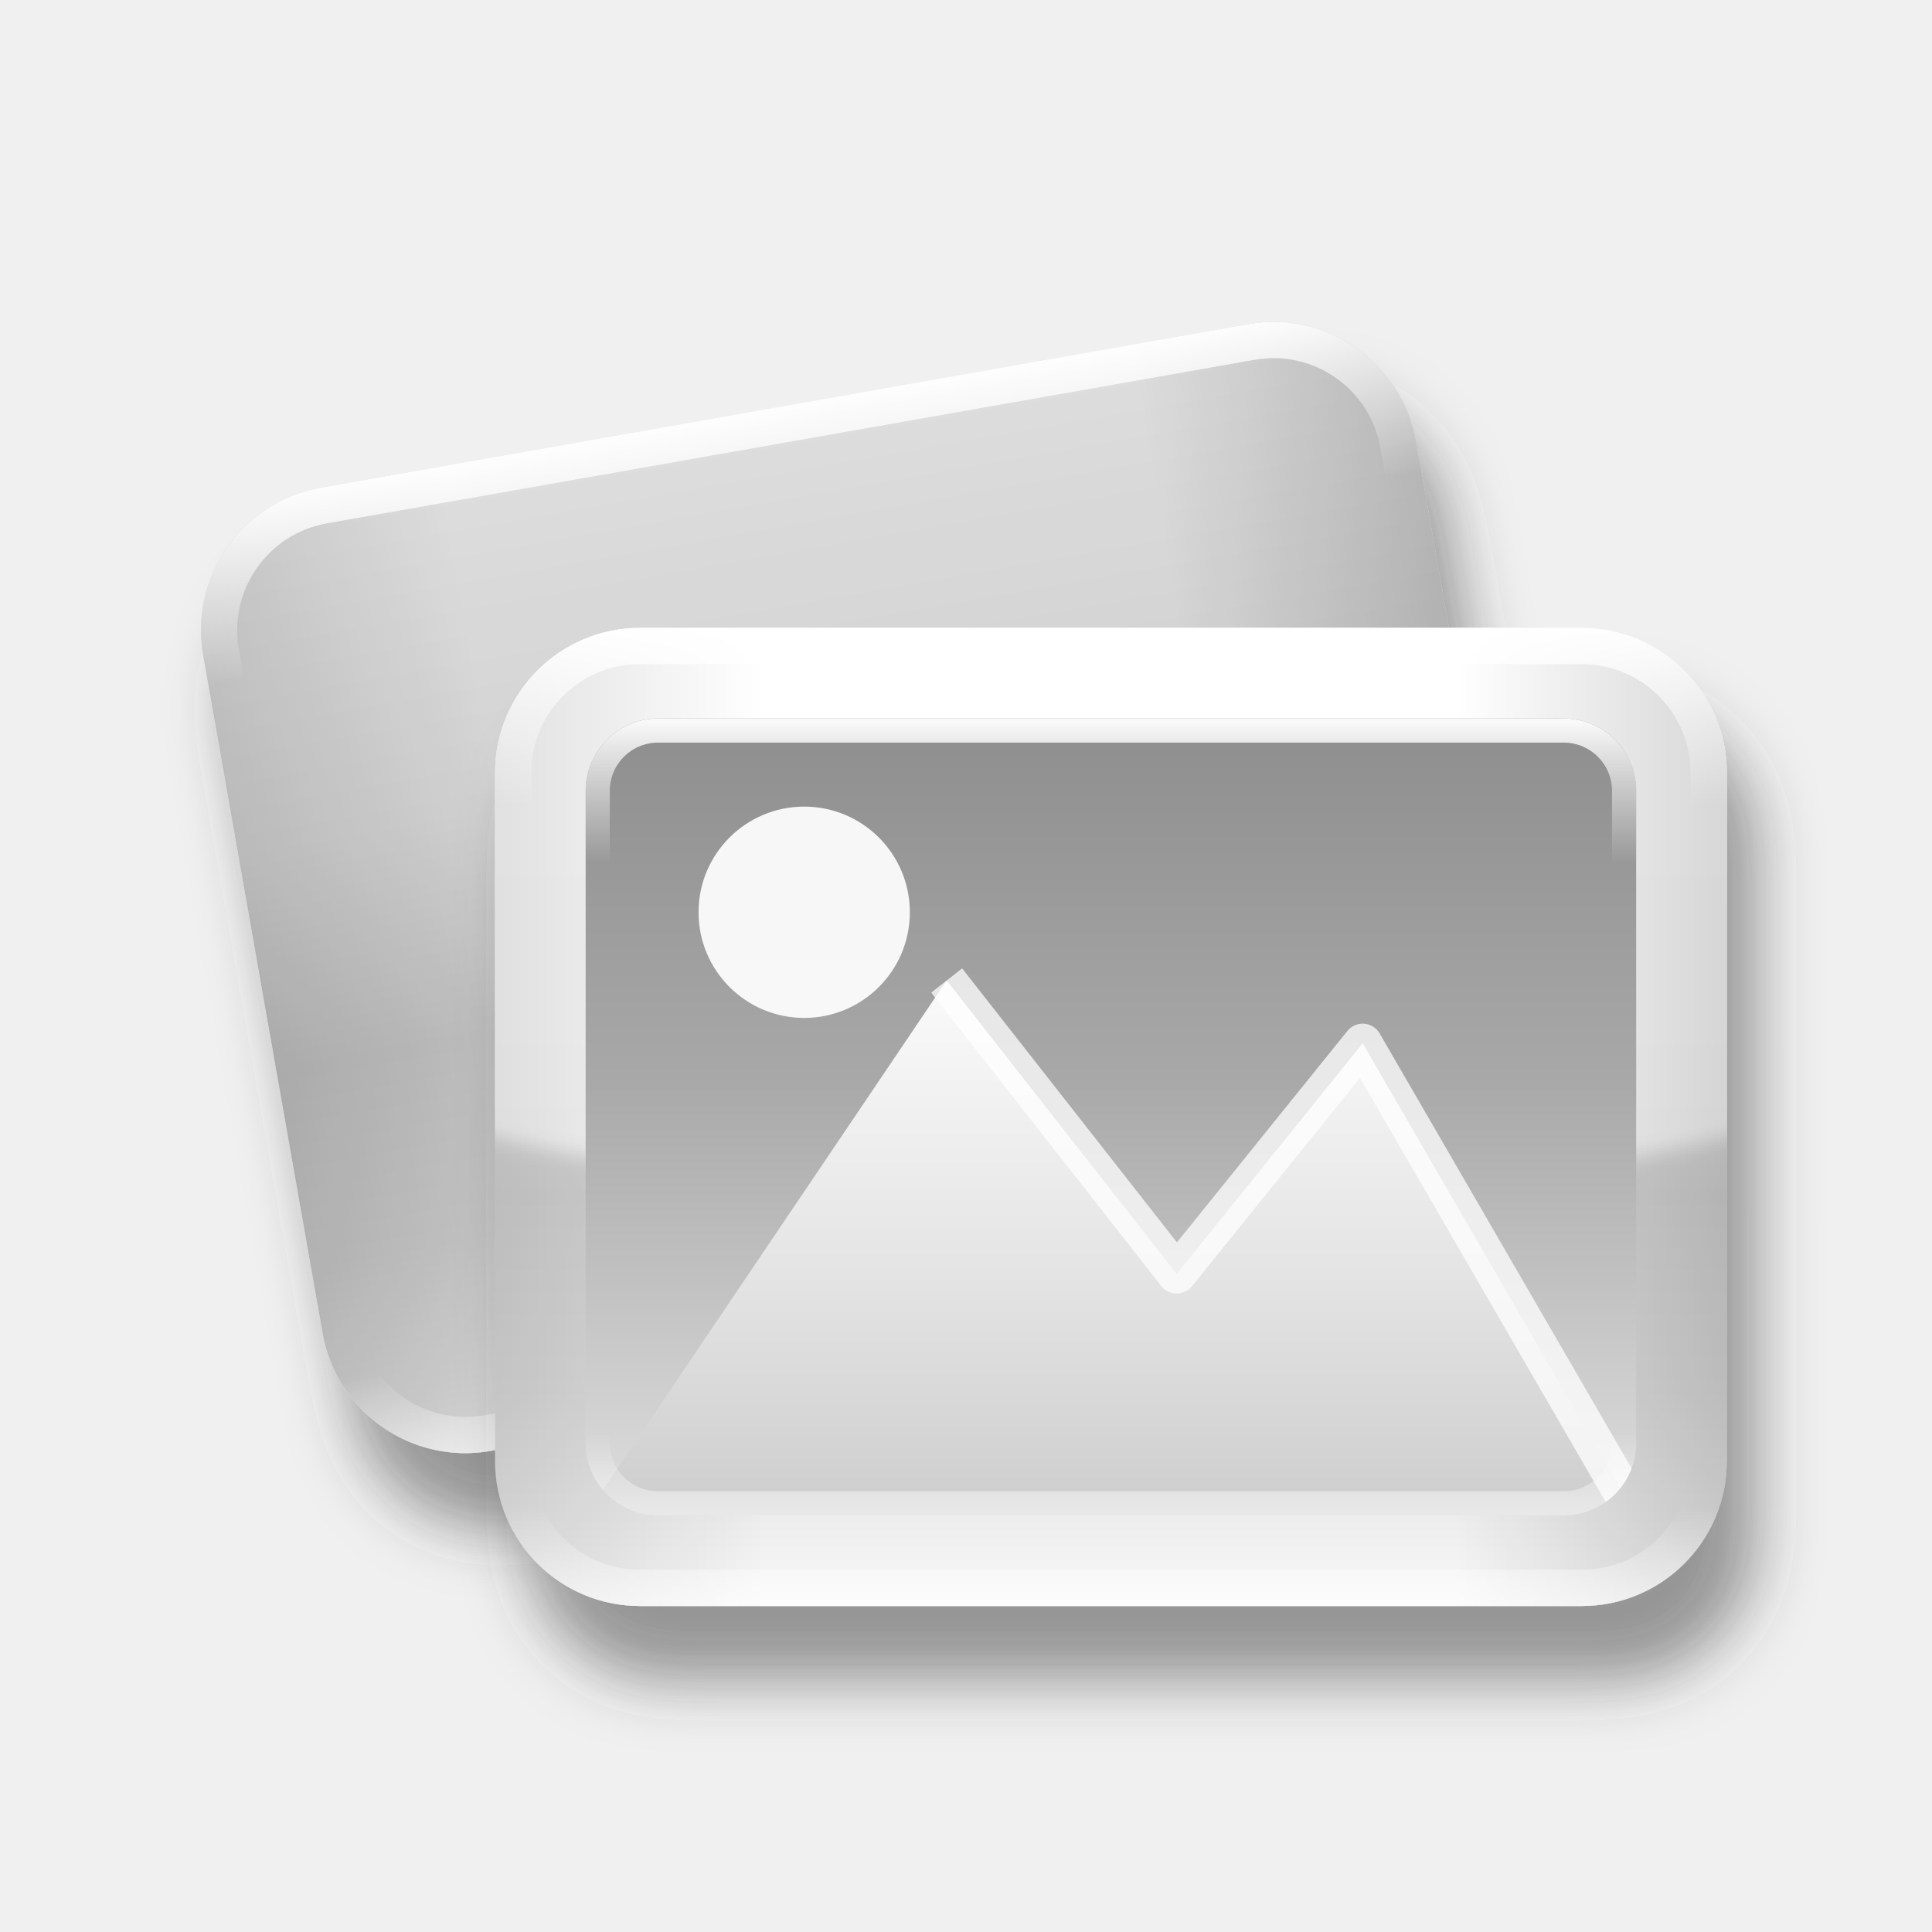
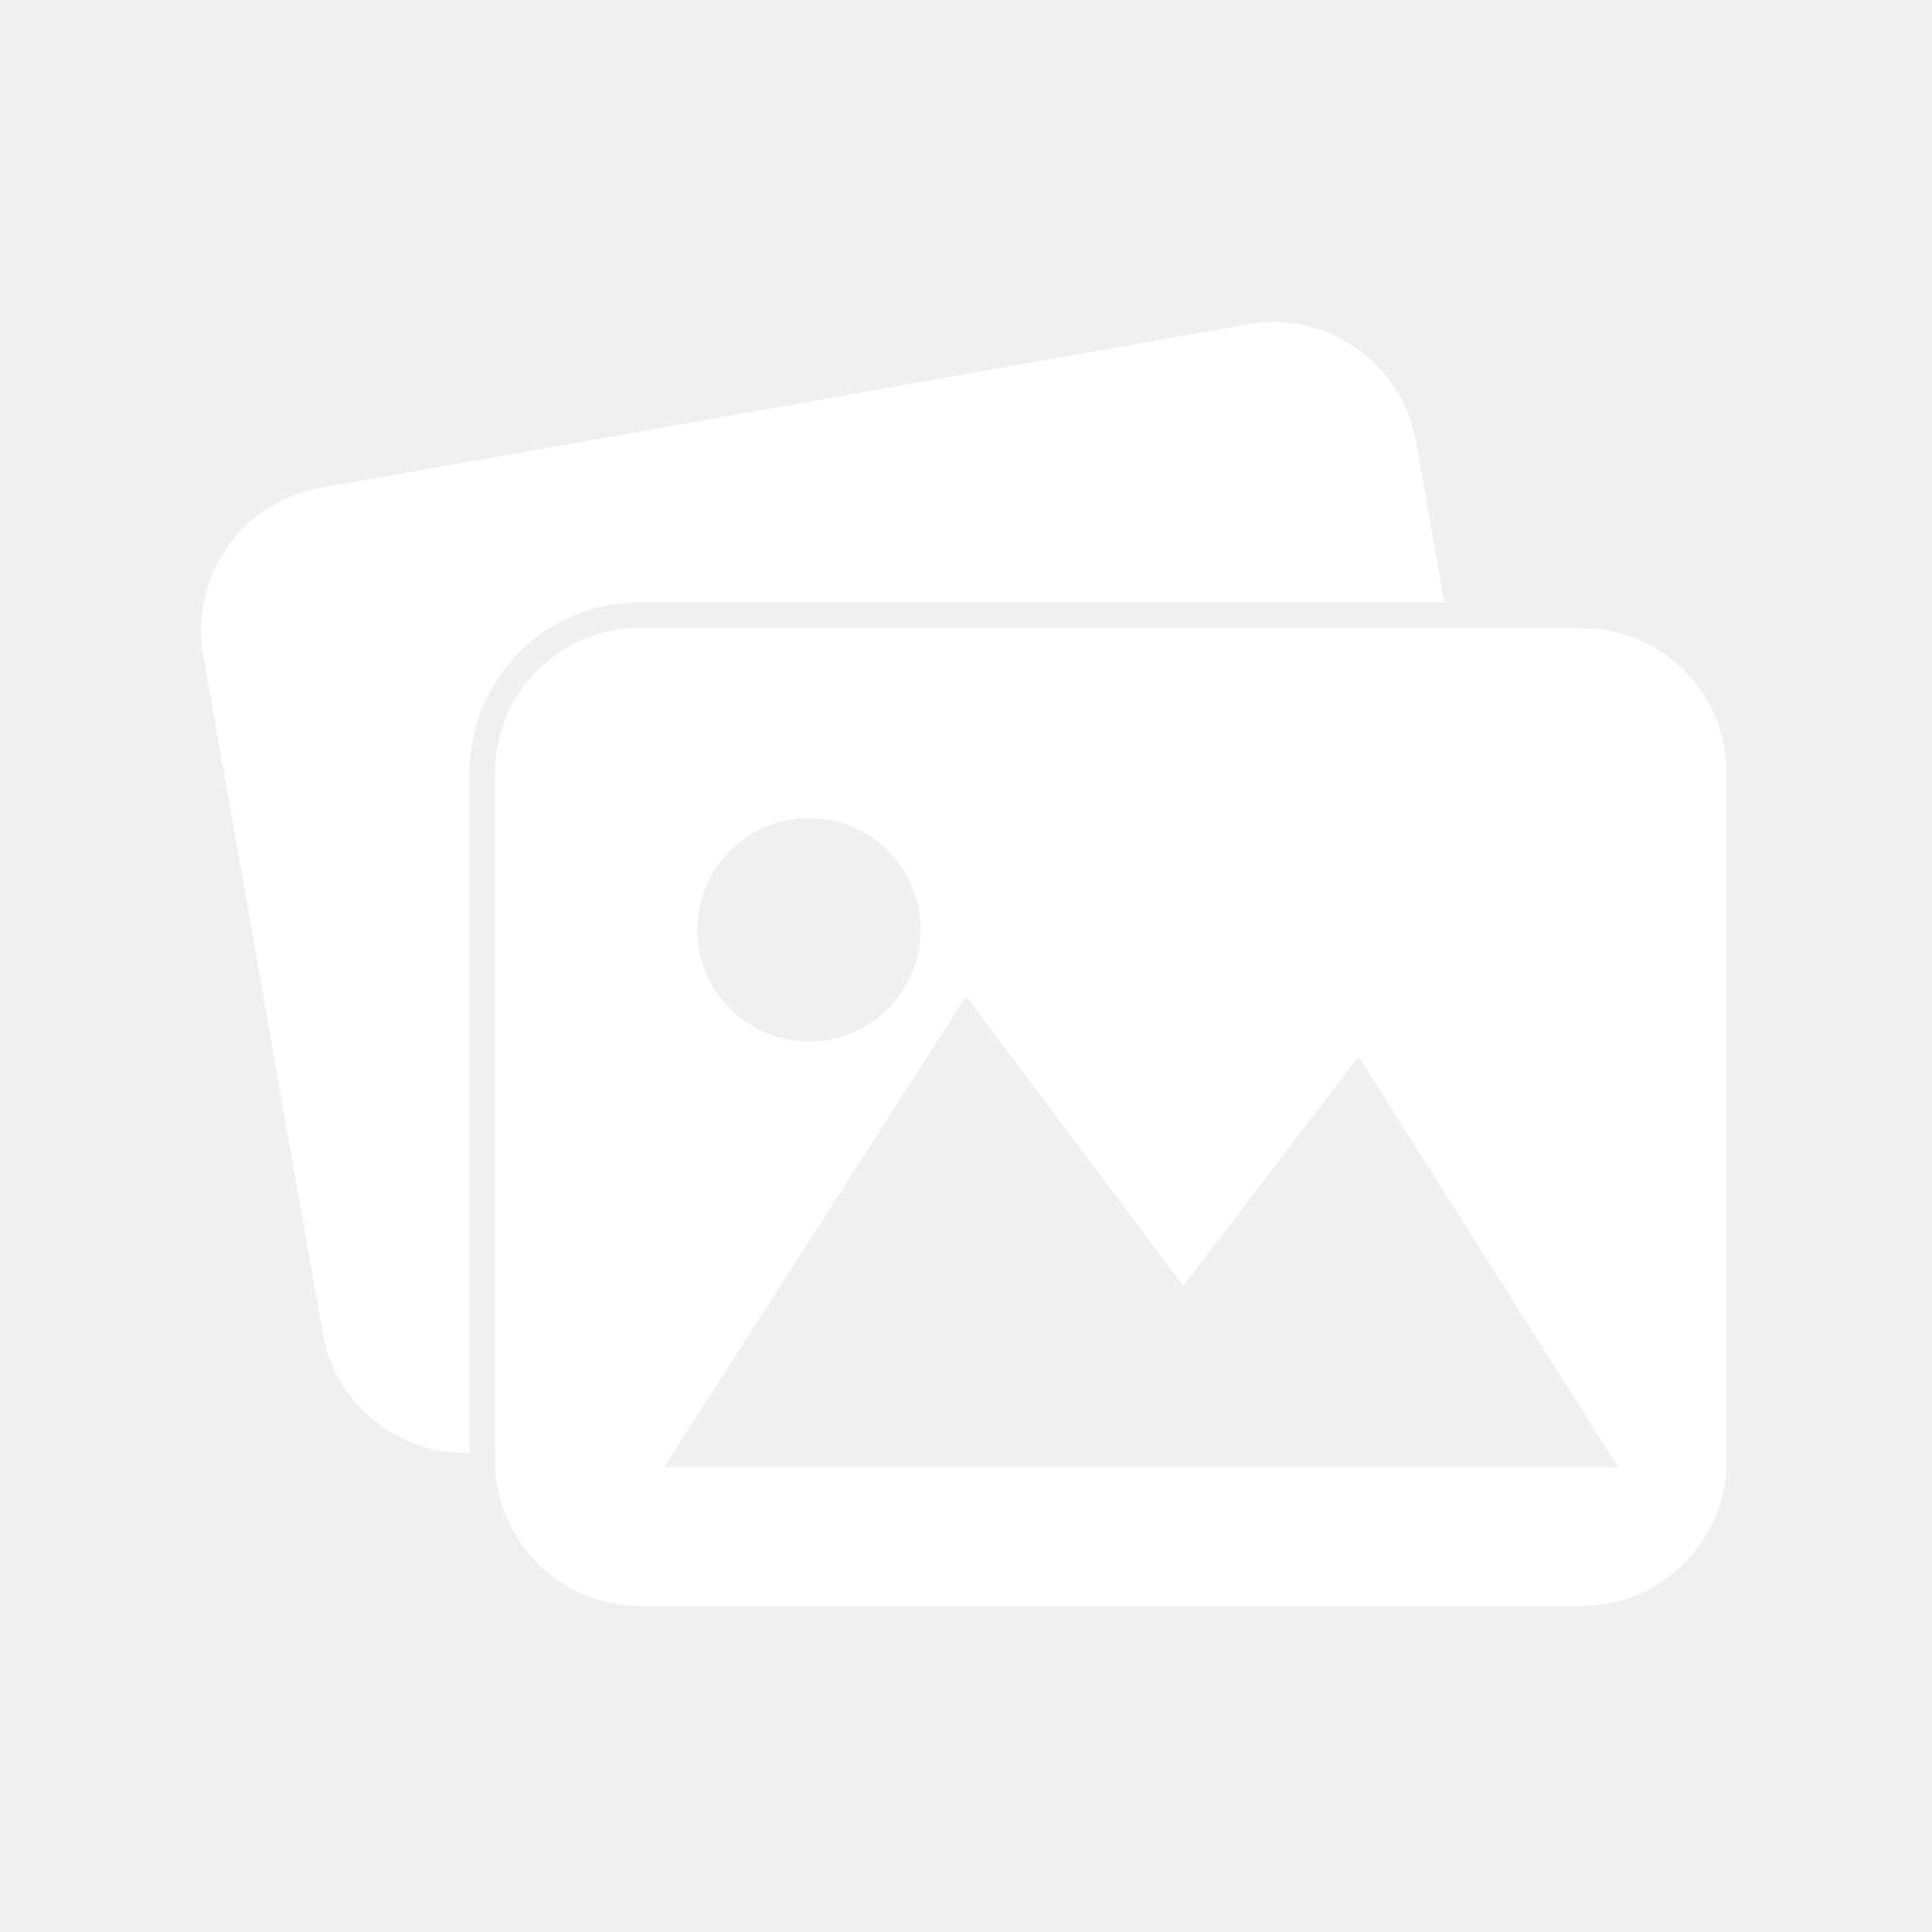
<svg xmlns="http://www.w3.org/2000/svg" viewBox="0 0 32 32">
  <defs>
-     <linearGradient id="face" x1="0" y1="0" x2="0" y2="1">
-       <stop offset="0" stop-color="#f6f6f6" />
-       <stop offset="0.35" stop-color="#e9e9e9" />
-       <stop offset="0.58" stop-color="#d6d6d6" />
-       <stop offset="0.78" stop-color="#dfdfdf" />
-       <stop offset="0.92" stop-color="#eeeeee" />
-       <stop offset="1" stop-color="#f8f8f8" />
-     </linearGradient>
-     <linearGradient id="gloss" x1="0" y1="0" x2="0" y2="1">
-       <stop offset="0" stop-color="#ffffff" stop-opacity="1" />
-       <stop offset="0.72" stop-color="#ffffff" stop-opacity="0.96" />
-       <stop offset="1" stop-color="#ffffff" stop-opacity="0.9" />
-     </linearGradient>
-     <linearGradient id="edge" x1="0" y1="0" x2="0" y2="1">
-       <stop offset="0" stop-color="#ffffff" stop-opacity="0.95" />
-       <stop offset="0.18" stop-color="#ffffff" stop-opacity="0" />
-       <stop offset="0.9" stop-color="#ffffff" stop-opacity="0" />
-       <stop offset="1" stop-color="#ffffff" stop-opacity="0.55" />
-     </linearGradient>
-     <linearGradient id="turn" x1="0" y1="0" x2="1" y2="0">
-       <stop offset="0" stop-color="#000000" stop-opacity="0.12" />
-       <stop offset="0.22" stop-color="#000000" stop-opacity="0" />
-       <stop offset="0.78" stop-color="#000000" stop-opacity="0" />
-       <stop offset="1" stop-color="#000000" stop-opacity="0.16" />
-     </linearGradient>
-     <filter id="drop" x="-40%" y="-40%" width="190%" height="190%">
-       <feDropShadow dx="0.5" dy="1.25" stdDeviation="0.5" flood-color="#3c3c3c" flood-opacity="0.5" />
-     </filter>
-     <filter id="polish" x="-10%" y="-10%" width="120%" height="120%">
-       <feGaussianBlur stdDeviation="0.16" />
-     </filter>
-     <linearGradient id="recess" x1="0" y1="0" x2="0" y2="1">
-       <stop offset="0" stop-color="#8e8e8e" />
-       <stop offset="0.45" stop-color="#a8a8a8" />
-       <stop offset="1" stop-color="#dedede" />
-     </linearGradient>
-     <linearGradient id="hills" x1="0" y1="0" x2="0" y2="1">
-       <stop offset="0" stop-color="#fafafa" />
-       <stop offset="0.55" stop-color="#e4e4e4" />
-       <stop offset="1" stop-color="#cdcdcd" />
-     </linearGradient>
    <rect id="back" x="4.2" y="6.6" width="20.4" height="16.2" rx="2.4" transform="rotate(-10 14.4 14.7)" />
    <rect id="front" x="8.2" y="10.4" width="20.4" height="16.2" rx="2.4" />
-     <path id="front-gloss" d="M6.8 8.6H30V18.4C25.5 20.2 11.3 20.2 6.8 18.4z" />
-     <clipPath id="back-clip">
+     <g id="scene">
+       <circle cx="13.4" cy="15.4" r="1.85" />
+       <path d="M11.0 24.3L16.0 16.5l3.6 4.8 2.9-3.8 4.3 6.8z" />
+     </g>
+     <g id="bead">
      <use href="#back" />
-     </clipPath>
-     <clipPath id="front-clip">
      <use href="#front" />
-     </clipPath>
-     <clipPath id="window-clip">
-       <rect x="9.7" y="11.9" width="17.4" height="13.2" rx="1.2" />
-     </clipPath>
+     </g>
+     <g id="holes">
+       <use href="#scene" />
+     </g>
+     <mask id="pierced">
+       <use href="#bead" fill="#ffffff" />
+       <use href="#front" fill="#000000" stroke="#000000" stroke-width="0.85" stroke-linejoin="round" />
+       <use href="#front" fill="#ffffff" />
+       <use href="#holes" fill="#000000" />
+     </mask>
  </defs>
-   <g filter="url(#drop)">
-     <use href="#back" fill="url(#face)" />
-     <use href="#back" fill="url(#turn)" />
-     <use href="#back" fill="#000000" fill-opacity="0.1" />
-     <g clip-path="url(#back-clip)">
-       <use href="#back" fill="none" stroke="url(#edge)" stroke-width="1.2" />
-     </g>
-   </g>
-   <g filter="url(#drop)">
-     <use href="#front" fill="url(#face)" />
-     <g clip-path="url(#front-clip)">
-       <use href="#front-gloss" fill="url(#gloss)" filter="url(#polish)" />
-     </g>
-     <use href="#front" fill="url(#turn)" />
-     <g clip-path="url(#front-clip)">
-       <use href="#front" fill="none" stroke="url(#edge)" stroke-width="1.2" />
-     </g>
-     <rect x="9.7" y="11.9" width="17.4" height="13.2" rx="1.2" fill="url(#recess)" />
-     <g clip-path="url(#window-clip)">
-       <circle cx="13.32" cy="15.11" r="1.75" fill="#ffffff" fill-opacity="0.92" />
-       <path d="M9.7 25.1L15.68 16.24l3.81 4.86 3.08-3.82 4.53 7.82z" fill="url(#hills)" />
-       <path d="M15.68 16.24l3.81 4.86 3.08-3.82 4.53 7.82" fill="none" stroke="#ffffff" stroke-opacity="0.75" stroke-width="0.65" stroke-linejoin="round" />
-       <rect x="9.7" y="11.9" width="17.4" height="13.2" rx="1.2" fill="none" stroke="url(#edge)" stroke-width="0.8" />
-     </g>
+   <g mask="url(#pierced)">
+     <use href="#bead" fill="#ffffff" />
  </g>
</svg>
